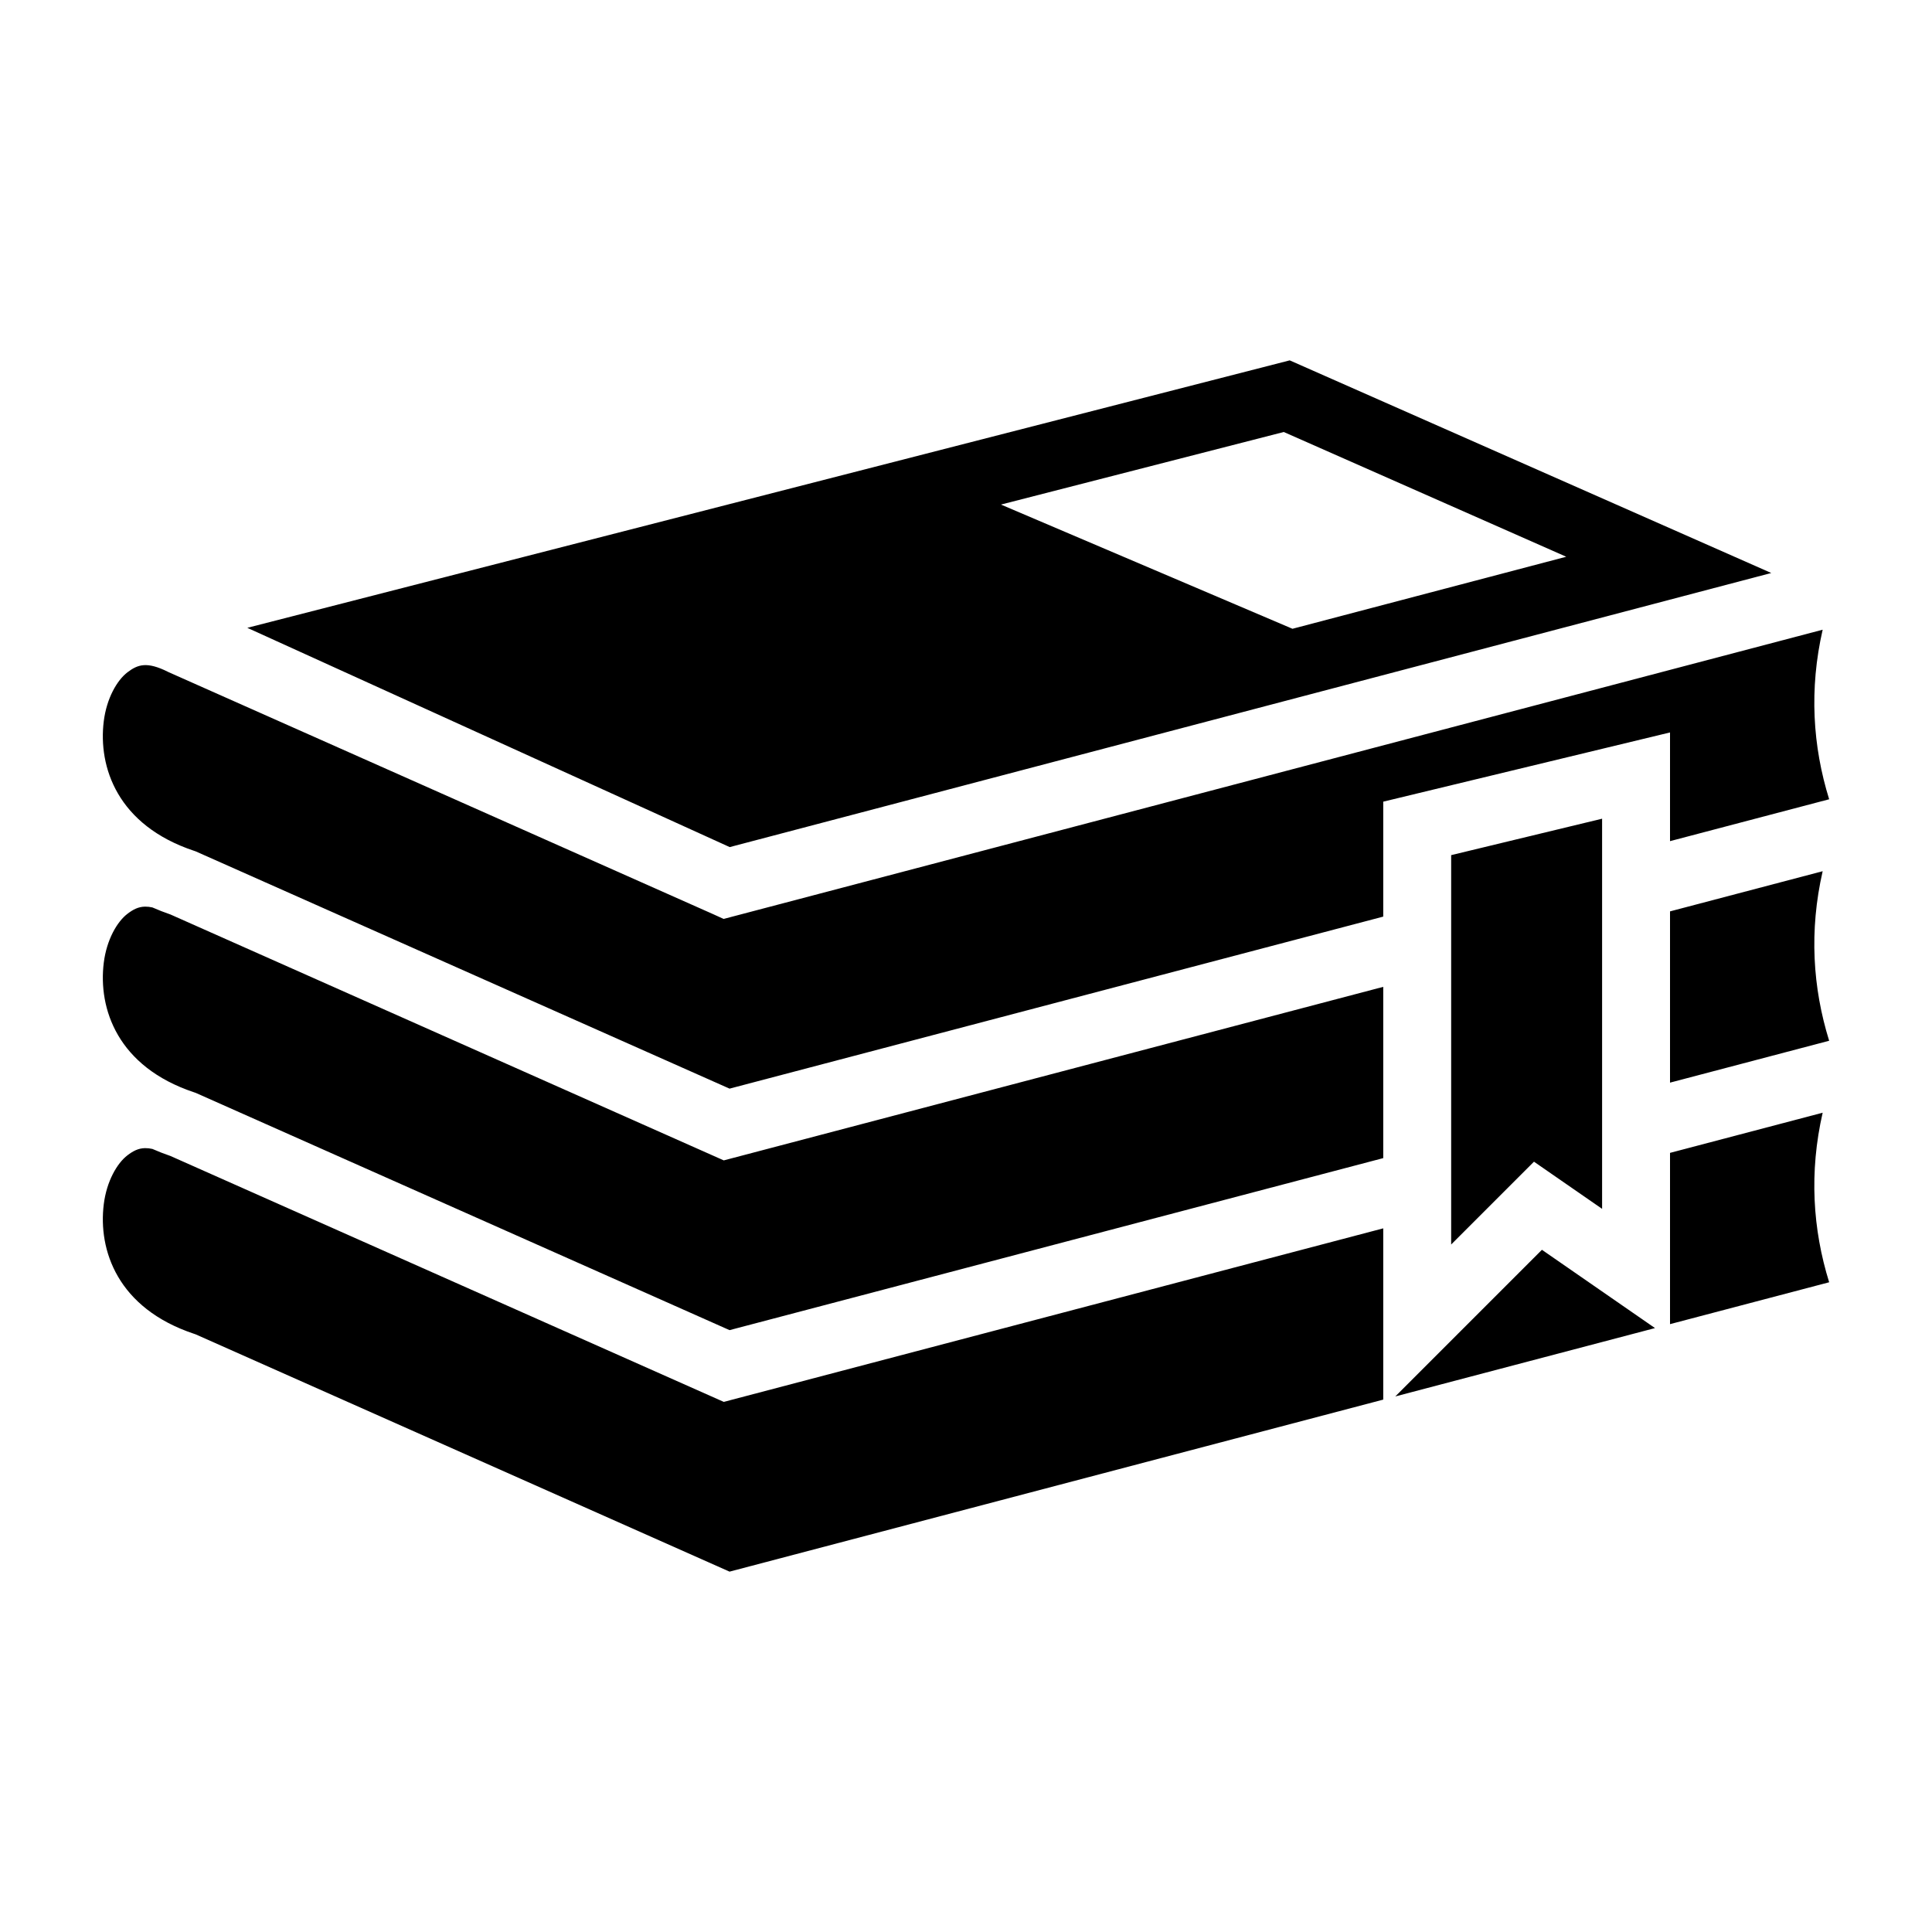
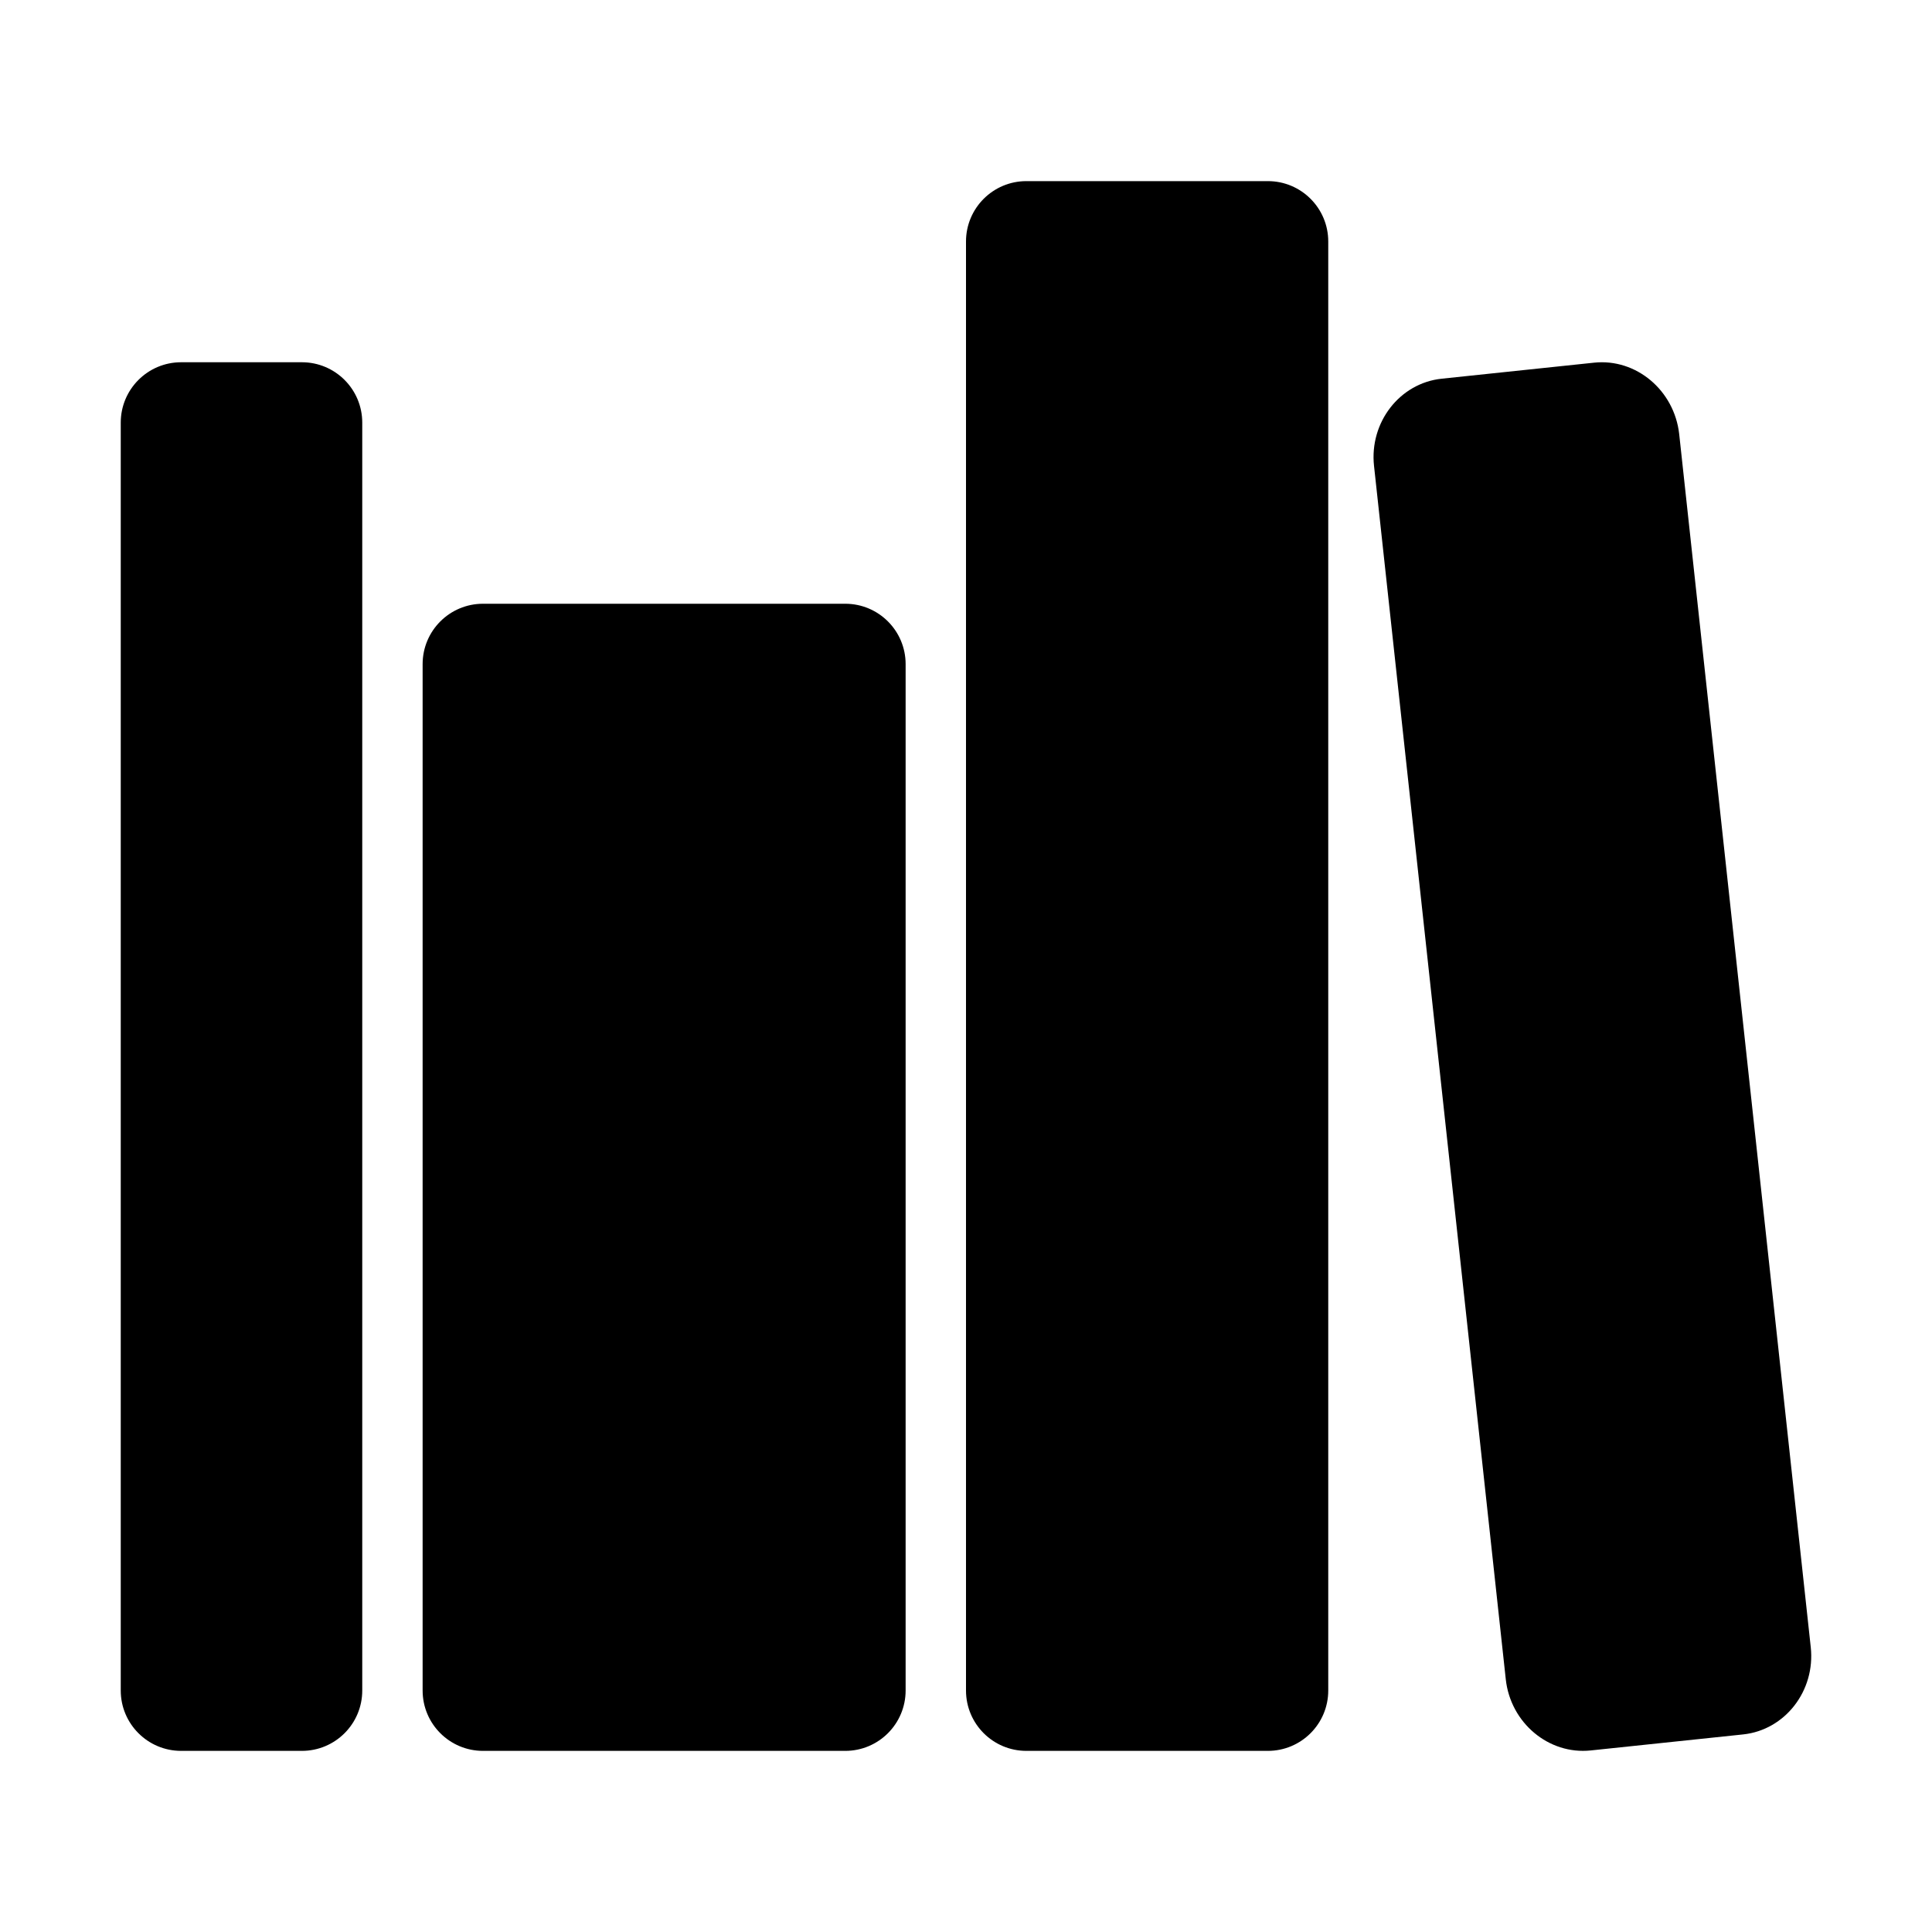
<svg xmlns="http://www.w3.org/2000/svg" style="fill:currentColor;" viewBox="0 0 512 512">
-   <g transform="translate(0,0)">
-     <path d="M341.79 95.5L65.54 166.379l127.84 58.11 276.025-72.64L341.789 95.5zm-1.577 18.984l74.858 33.059-72.551 19.09-77.258-32.916 74.951-19.233zm142.813 52.395L194.864 242.71l-3.057.805h-.002l-.041.01-2.857-1.3L44.73 178.15l-.184-.092c-5.585-2.793-8.012-1.992-10.77.11-2.757 2.1-5.515 6.88-6.275 12.956-1.519 12.153 3.616 27.58 23.916 34.346l.412.139L193.338 288.5l173.235-45.588V212.45l76-18.345v28.806l42.173-11.097c-4.36-14.037-5.33-29.146-1.72-44.934zm-58.453 50.086l-40 9.656v103.186l21.947-21.948 18.053 12.498V216.965zm58.453 13.914l-40.453 10.646v45.385l42.173-11.098c-4.36-14.036-5.33-29.145-1.72-44.933zM38.42 240.268c-1.803.036-3.177.782-4.642 1.898-2.758 2.101-5.516 6.88-6.276 12.957-1.519 12.153 3.616 27.579 23.916 34.346l.412.138L193.338 352.5l173.235-45.588v-45.387l-174.766 45.99-146.62-65.161a61.602 61.602 0 0 1-4.802-1.874 8.317 8.317 0 0 0-1.965-.212zm6.768 2.086l.021.008-.279-.125.258.117zm437.838 52.525l-40.453 10.646v45.385l42.173-11.097c-4.36-14.037-5.33-29.146-1.72-44.934zM38.42 304.268c-1.803.036-3.177.782-4.642 1.898-2.758 2.101-5.516 6.88-6.276 12.957-1.519 12.153 3.616 27.579 23.916 34.346l.412.138L193.338 416.5l173.235-45.588v-45.387l-174.766 45.99-146.62-65.161a61.602 61.602 0 0 1-4.802-1.874 8.317 8.317 0 0 0-1.965-.212zm6.768 2.086l.021.008-.279-.125.258.117zm363.437 24.855l-38.863 38.863 68.834-18.115-29.97-20.748z" fill-opacity="1" />
-   </g>
+   <rect x="32" y="96" width="64" height="368" rx="16" ry="16" />
+   <line x1="112" y1="224" x2="240" y2="224" />
+   <line x1="112" y1="400" x2="240" y2="400" />
+   <rect x="112" y="160" width="128" height="304" rx="16" ry="16" />
+   <rect x="256" y="48" width="96" height="416" rx="16" ry="16" />
+   <path d="M422.46,96.11l-40.4,4.25c-11.12,1.17-19.18,11.57-17.93,23.1l34.92,321.59c1.26,11.53,11.37,20,22.49,18.84l40.4-4.25c11.12-1.17,19.18-11.57,17.93-23.1L445,115C443.69,103.42,433.58,94.94,422.46,96.11Z" />
</svg>
